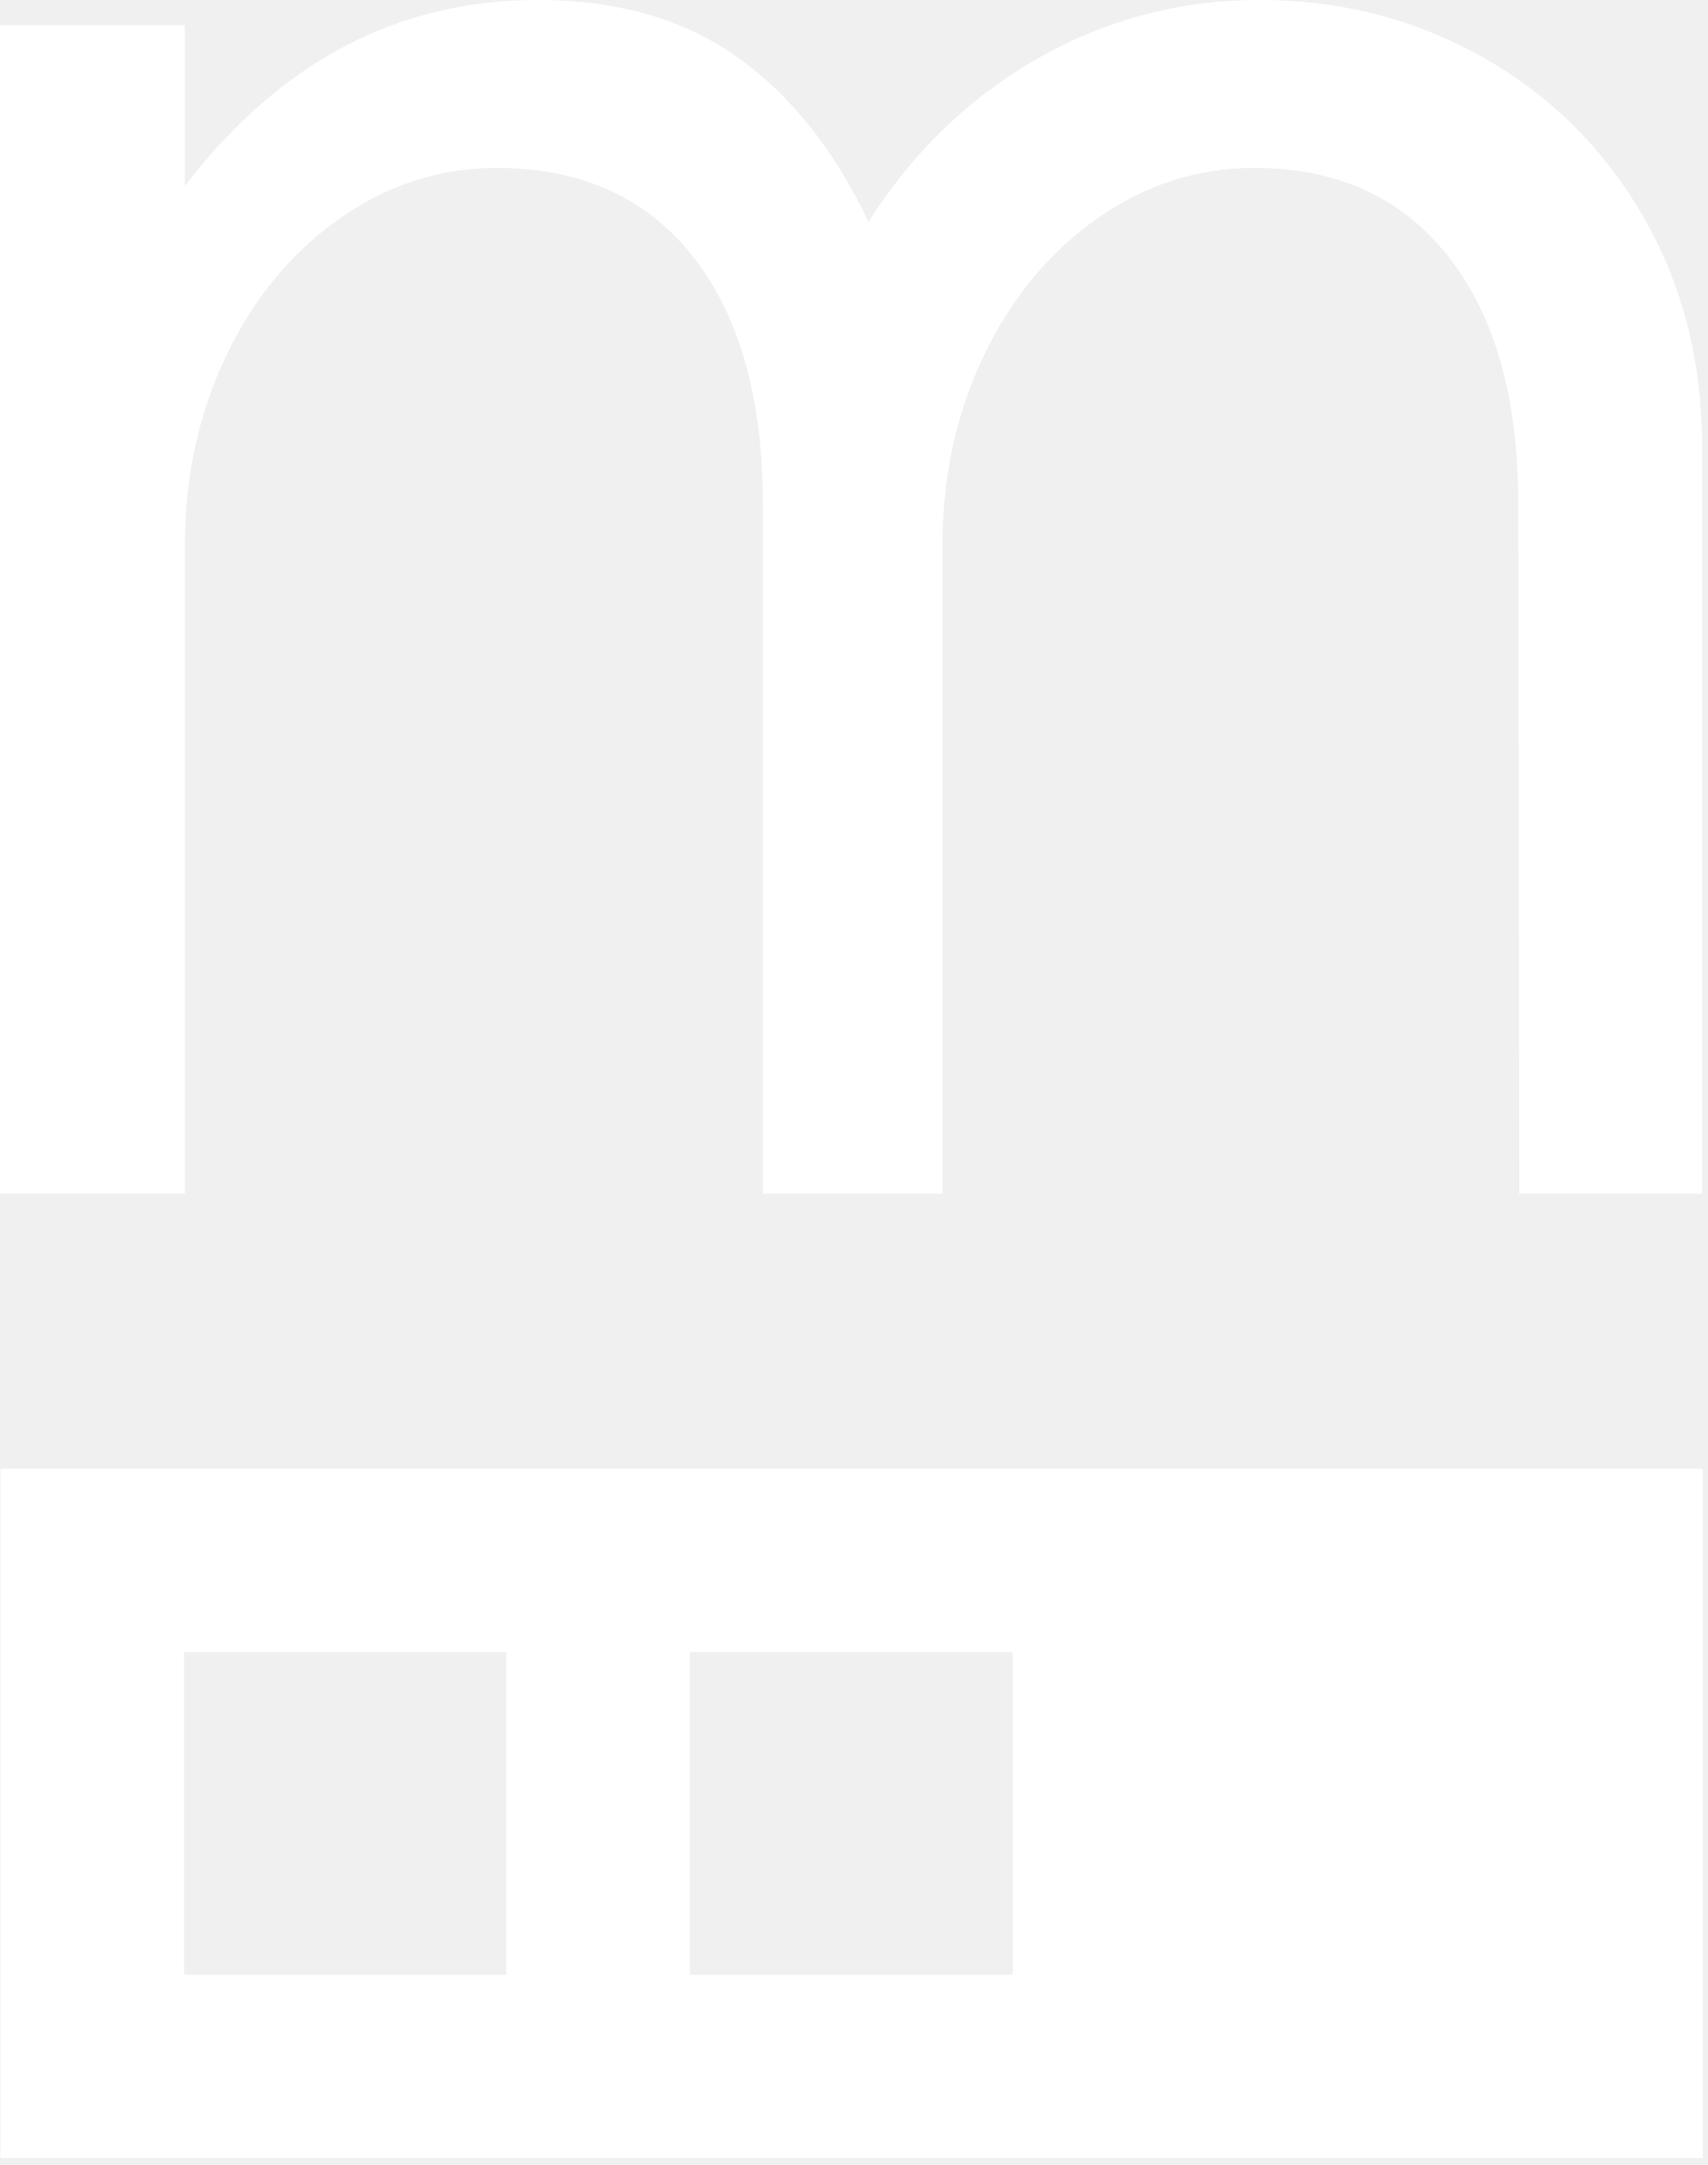
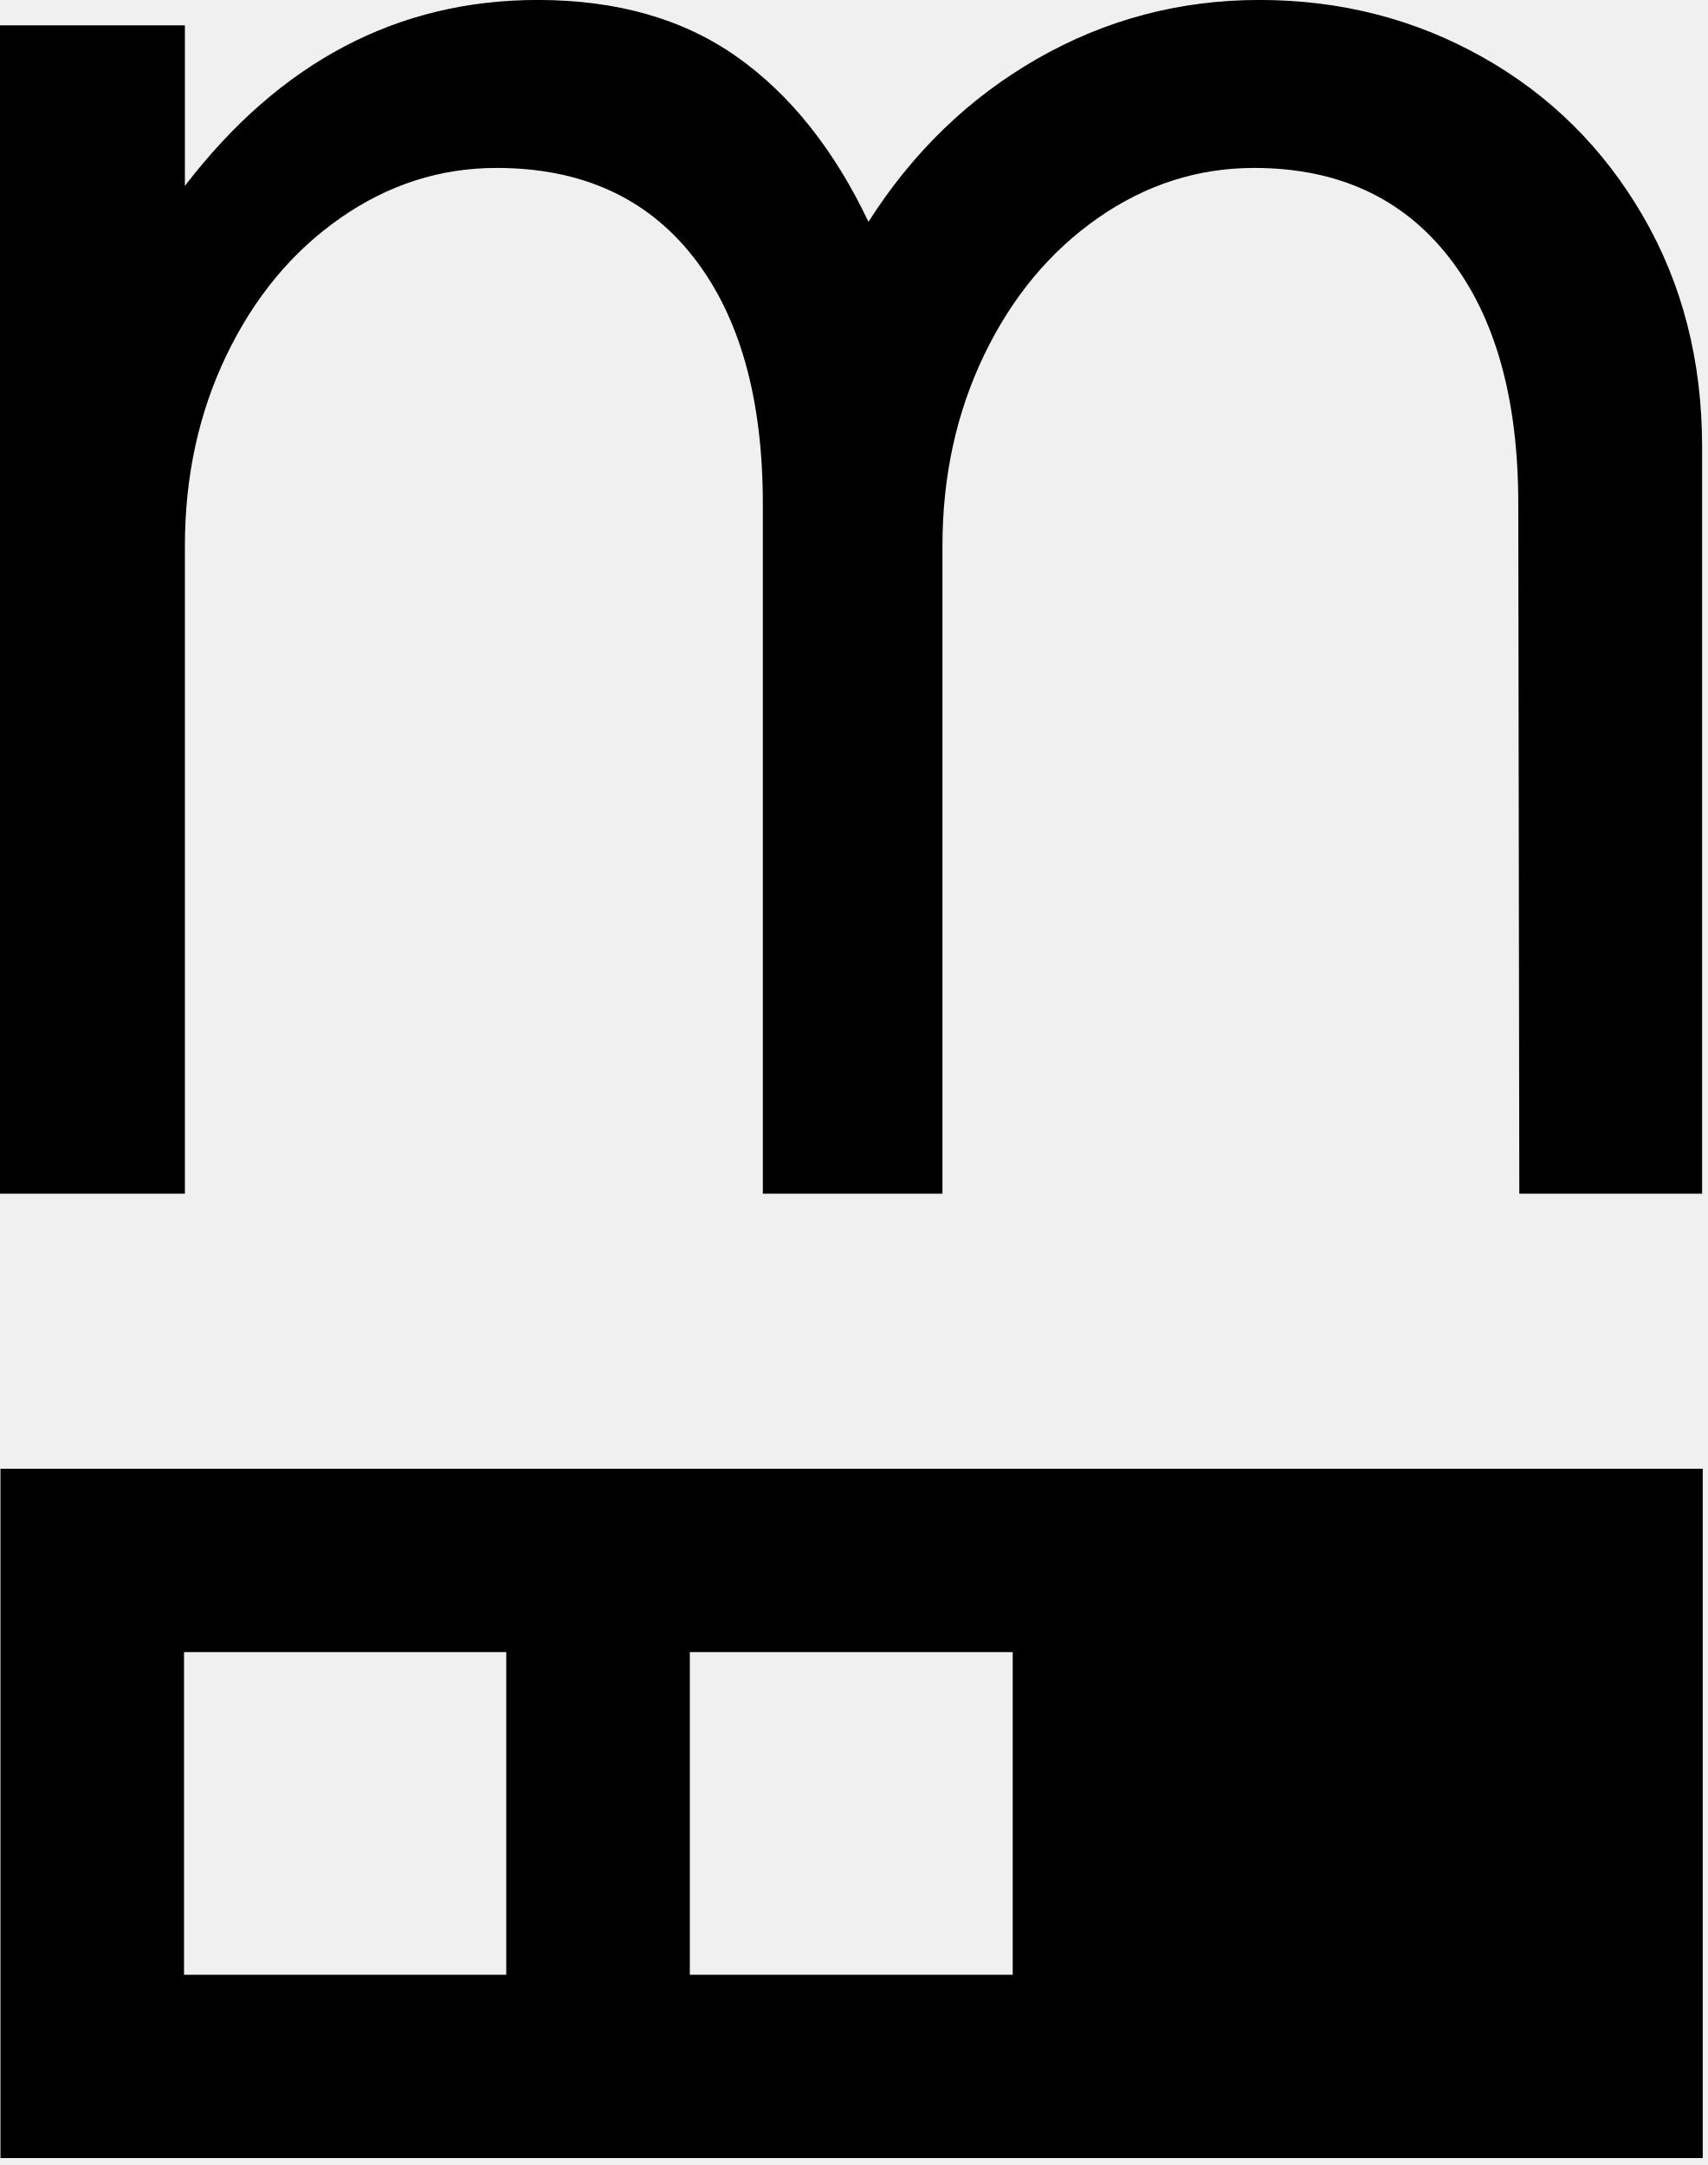
<svg xmlns="http://www.w3.org/2000/svg" width="100%" height="100%" viewBox="0 0 194 246" version="1.1" xml:space="preserve" style="fill-rule:evenodd;clip-rule:evenodd;stroke-linejoin:round;stroke-miterlimit:2;">
  <g transform="matrix(1,0,0,1,-1143.47,-1631.33)">
    <g transform="matrix(1,0,0,1,814.358,44.4378)">
      <g transform="matrix(0.750172,0,0,0.75,-12380.1,-508.358)">
-         <path d="M17199.6,3016.18L16941.8,3016.18L16941.8,3120.62L17046.2,3120.62C17046.2,3120.62 17122.9,3120.62 17122.9,3120.62C17122.9,3120.62 17199.6,3120.62 17199.6,3120.62L17199.6,3016.18ZM17018.4,3043.96L17018.4,3092.85L16969.6,3092.85L16969.6,3043.96L17018.4,3043.96ZM17046.2,3043.96L17095.1,3043.96C17095.1,3043.96 17095.1,3092.85 17095.1,3092.85C17095.1,3092.85 17046.2,3092.85 17046.2,3092.85L17046.2,3043.96Z" style="fill:white;" />
+         <path d="M17199.6,3016.18L16941.8,3016.18L16941.8,3120.62L17046.2,3120.62C17046.2,3120.62 17122.9,3120.62 17122.9,3120.62C17122.9,3120.62 17199.6,3120.62 17199.6,3120.62L17199.6,3016.18ZM17018.4,3043.96L17018.4,3092.85L16969.6,3092.85L16969.6,3043.96L17018.4,3043.96ZM17046.2,3043.96L17095.1,3043.96C17095.1,3043.96 17095.1,3092.85 17095.1,3092.85C17095.1,3092.85 17046.2,3092.85 17046.2,3092.85L17046.2,3043.96Z" style="fill:black;" />
      </g>
      <g transform="matrix(3.47443,0,0,3.6445,-533.18,182.119)">
-         <path d="M289.363,385.449C292.012,385.449 294.442,386.042 296.653,387.228C298.864,388.413 300.614,390.066 301.904,392.185C303.194,394.304 303.839,396.702 303.839,399.381L303.839,422.667L297.862,422.667L297.828,401.16C297.828,397.866 297.068,395.297 295.547,393.453C294.027,391.608 291.908,390.686 289.191,390.686C287.348,390.686 285.644,391.208 284.077,392.251C282.511,393.294 281.273,394.715 280.363,396.516C279.454,398.316 278.999,400.303 278.999,402.477L278.999,422.667L273.126,422.667L273.126,401.16C273.126,397.866 272.365,395.297 270.845,393.453C269.325,391.608 267.183,390.686 264.419,390.686C262.577,390.686 260.872,391.208 259.306,392.251C257.74,393.294 256.502,394.715 255.592,396.516C254.682,398.316 254.228,400.303 254.228,402.477L254.228,422.667L248.182,422.667L248.182,386.24L254.228,386.24L254.228,391.246C257.337,387.381 261.183,385.449 265.767,385.449C268.346,385.449 270.511,386.037 272.262,387.211C274.012,388.386 275.452,390.104 276.58,392.366C278.031,390.192 279.874,388.496 282.108,387.277C284.342,386.059 286.761,385.449 289.363,385.449Z" style="fill-rule:nonzero;fill:white;" />
+         <path d="M289.363,385.449C292.012,385.449 294.442,386.042 296.653,387.228C298.864,388.413 300.614,390.066 301.904,392.185C303.194,394.304 303.839,396.702 303.839,399.381L303.839,422.667L297.862,422.667L297.828,401.16C297.828,397.866 297.068,395.297 295.547,393.453C294.027,391.608 291.908,390.686 289.191,390.686C287.348,390.686 285.644,391.208 284.077,392.251C282.511,393.294 281.273,394.715 280.363,396.516C279.454,398.316 278.999,400.303 278.999,402.477L278.999,422.667L273.126,422.667L273.126,401.16C273.126,397.866 272.365,395.297 270.845,393.453C269.325,391.608 267.183,390.686 264.419,390.686C262.577,390.686 260.872,391.208 259.306,392.251C257.74,393.294 256.502,394.715 255.592,396.516C254.682,398.316 254.228,400.303 254.228,402.477L254.228,422.667L248.182,422.667L248.182,386.24L254.228,386.24L254.228,391.246C257.337,387.381 261.183,385.449 265.767,385.449C268.346,385.449 270.511,386.037 272.262,387.211C274.012,388.386 275.452,390.104 276.58,392.366C278.031,390.192 279.874,388.496 282.108,387.277C284.342,386.059 286.761,385.449 289.363,385.449Z" style="fill-rule:nonzero;fill:black;" />
      </g>
    </g>
  </g>
</svg>
